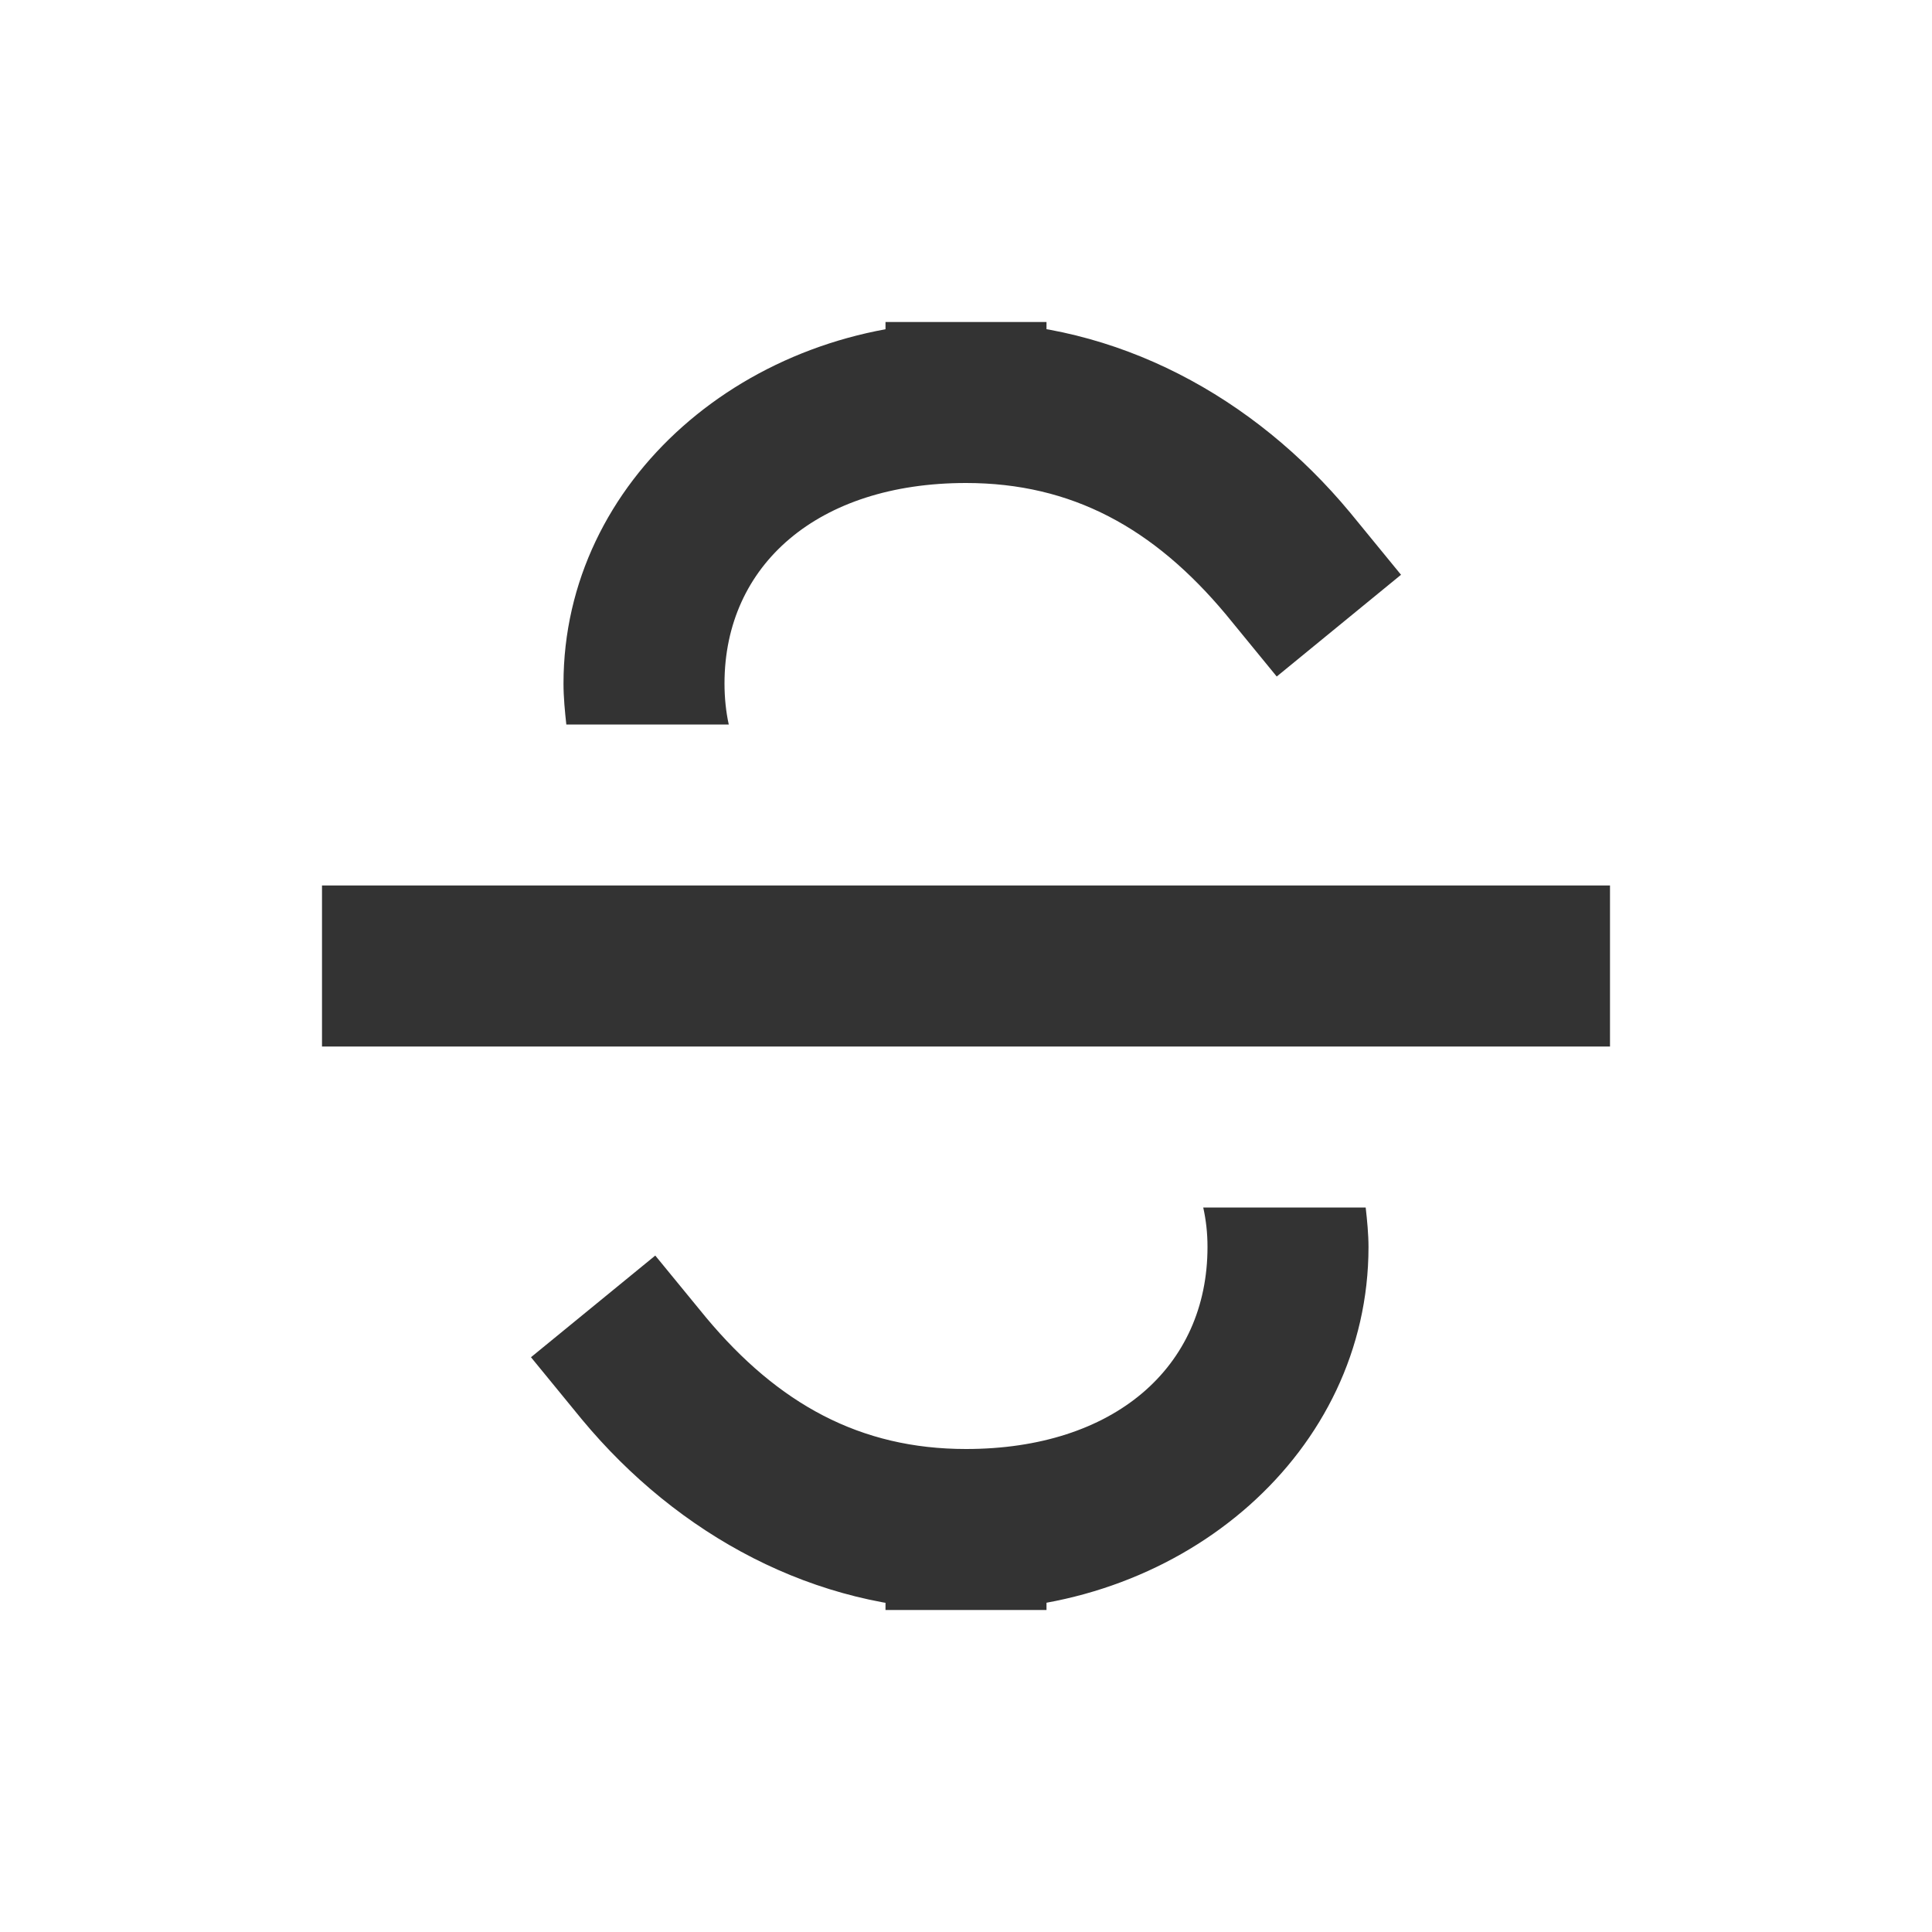
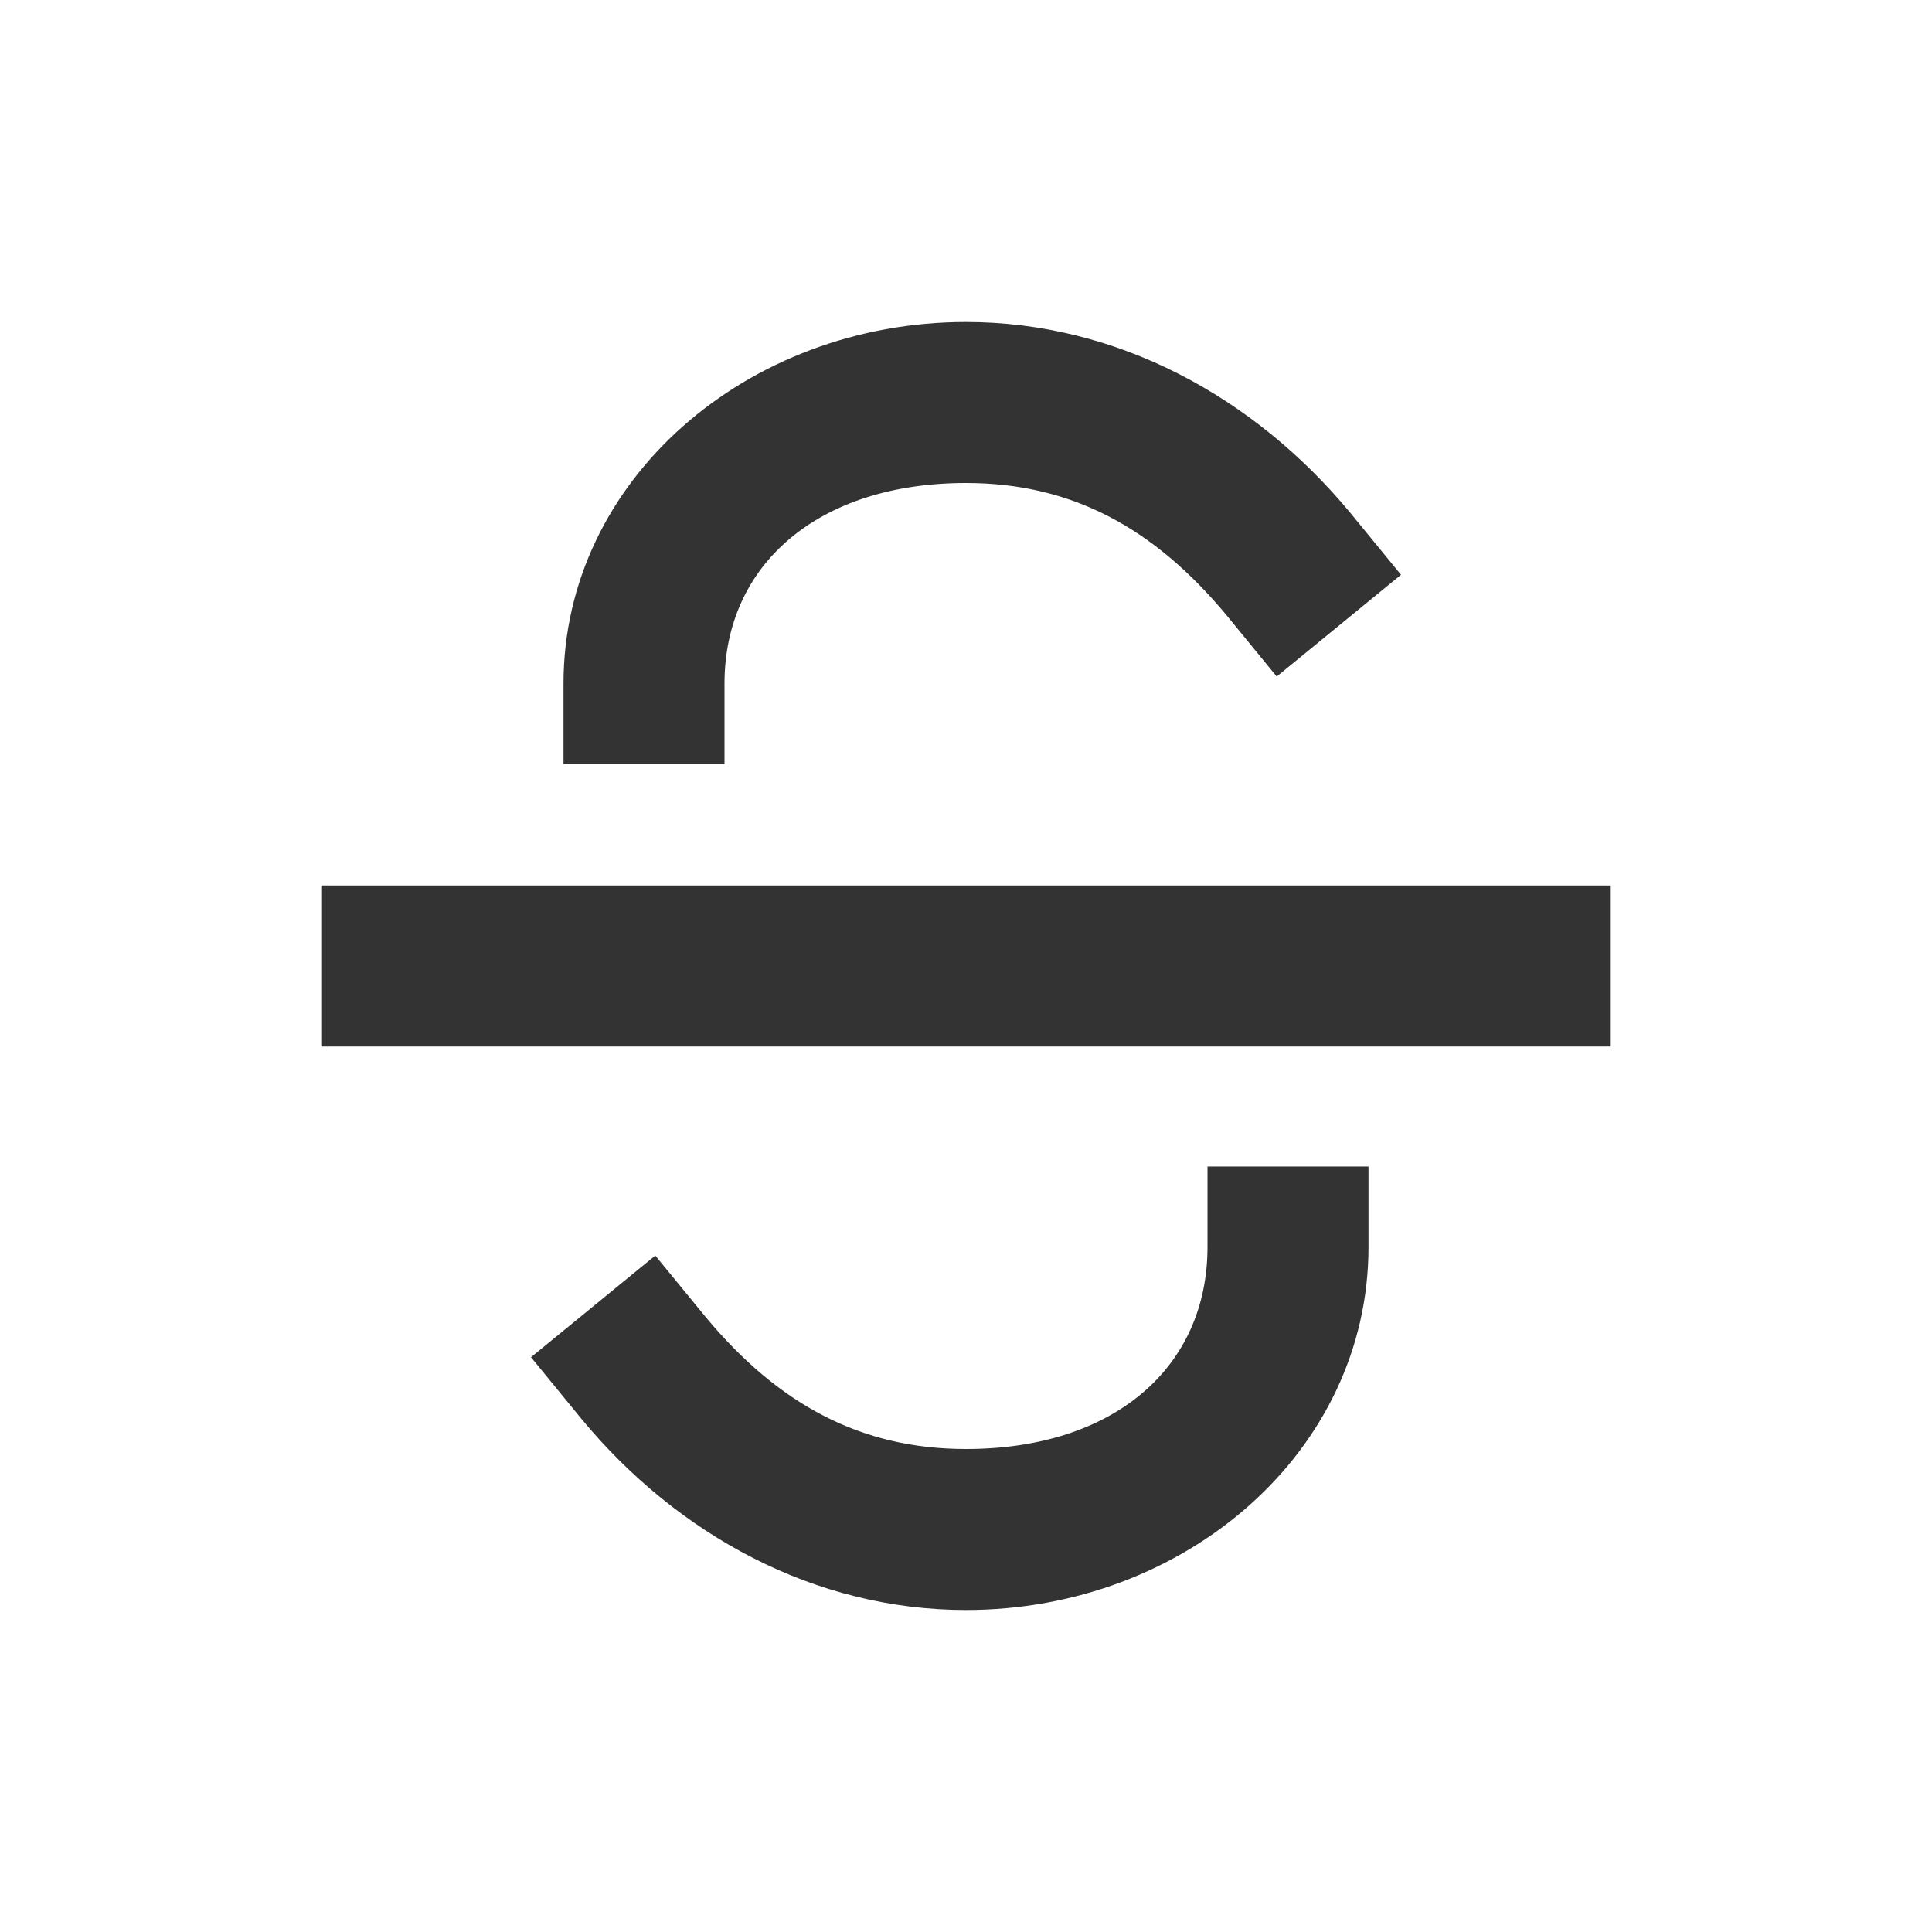
<svg xmlns="http://www.w3.org/2000/svg" width="24" height="24" viewBox="0 0 24 24" fill="none">
-   <path d="M7 8.491C7 8.667 7.018 8.842 7.035 9H9.053C9.018 8.842 9 8.667 9 8.491C9 7.018 10.158 6 12 6H13V4H12C9.281 4 7 5.965 7 8.491ZM11 20H12C14.719 20 17 18.035 17 15.491C17 15.333 16.983 15.158 16.965 15H14.947C14.982 15.158 15 15.316 15 15.491C15 16.983 13.842 18 12 18H11V20ZM16.772 6.368C15.579 4.93 13.877 4 12 4H11V6H12C13.316 6 14.333 6.561 15.228 7.632L15.86 8.404L17.404 7.14L16.772 6.368ZM7.228 17.632C8.421 19.07 10.123 20 12 20H13V18H12C10.684 18 9.667 17.439 8.772 16.368L8.14 15.597L6.596 16.86L7.228 17.632ZM20 11H4V13H20V11Z" fill="#333333" />
+   <path d="M9 8.491C9 7.018 10.158 6 12 6C13.316 6 14.333 6.561 15.228 7.632L15.86 8.404L17.404 7.14L16.772 6.368C15.579 4.93 13.877 4 12 4C9.281 4 7 5.965 7 8.491V9.491H9V8.491ZM20 11H4V13H20V11ZM7.228 17.632C8.421 19.07 10.123 20 12 20C14.719 20 17 18.035 17 15.491V14.491H15V15.491C15 16.983 13.842 18 12 18C10.684 18 9.667 17.439 8.772 16.368L8.14 15.597L6.596 16.86L7.228 17.632Z" fill="#333333" />
</svg>
